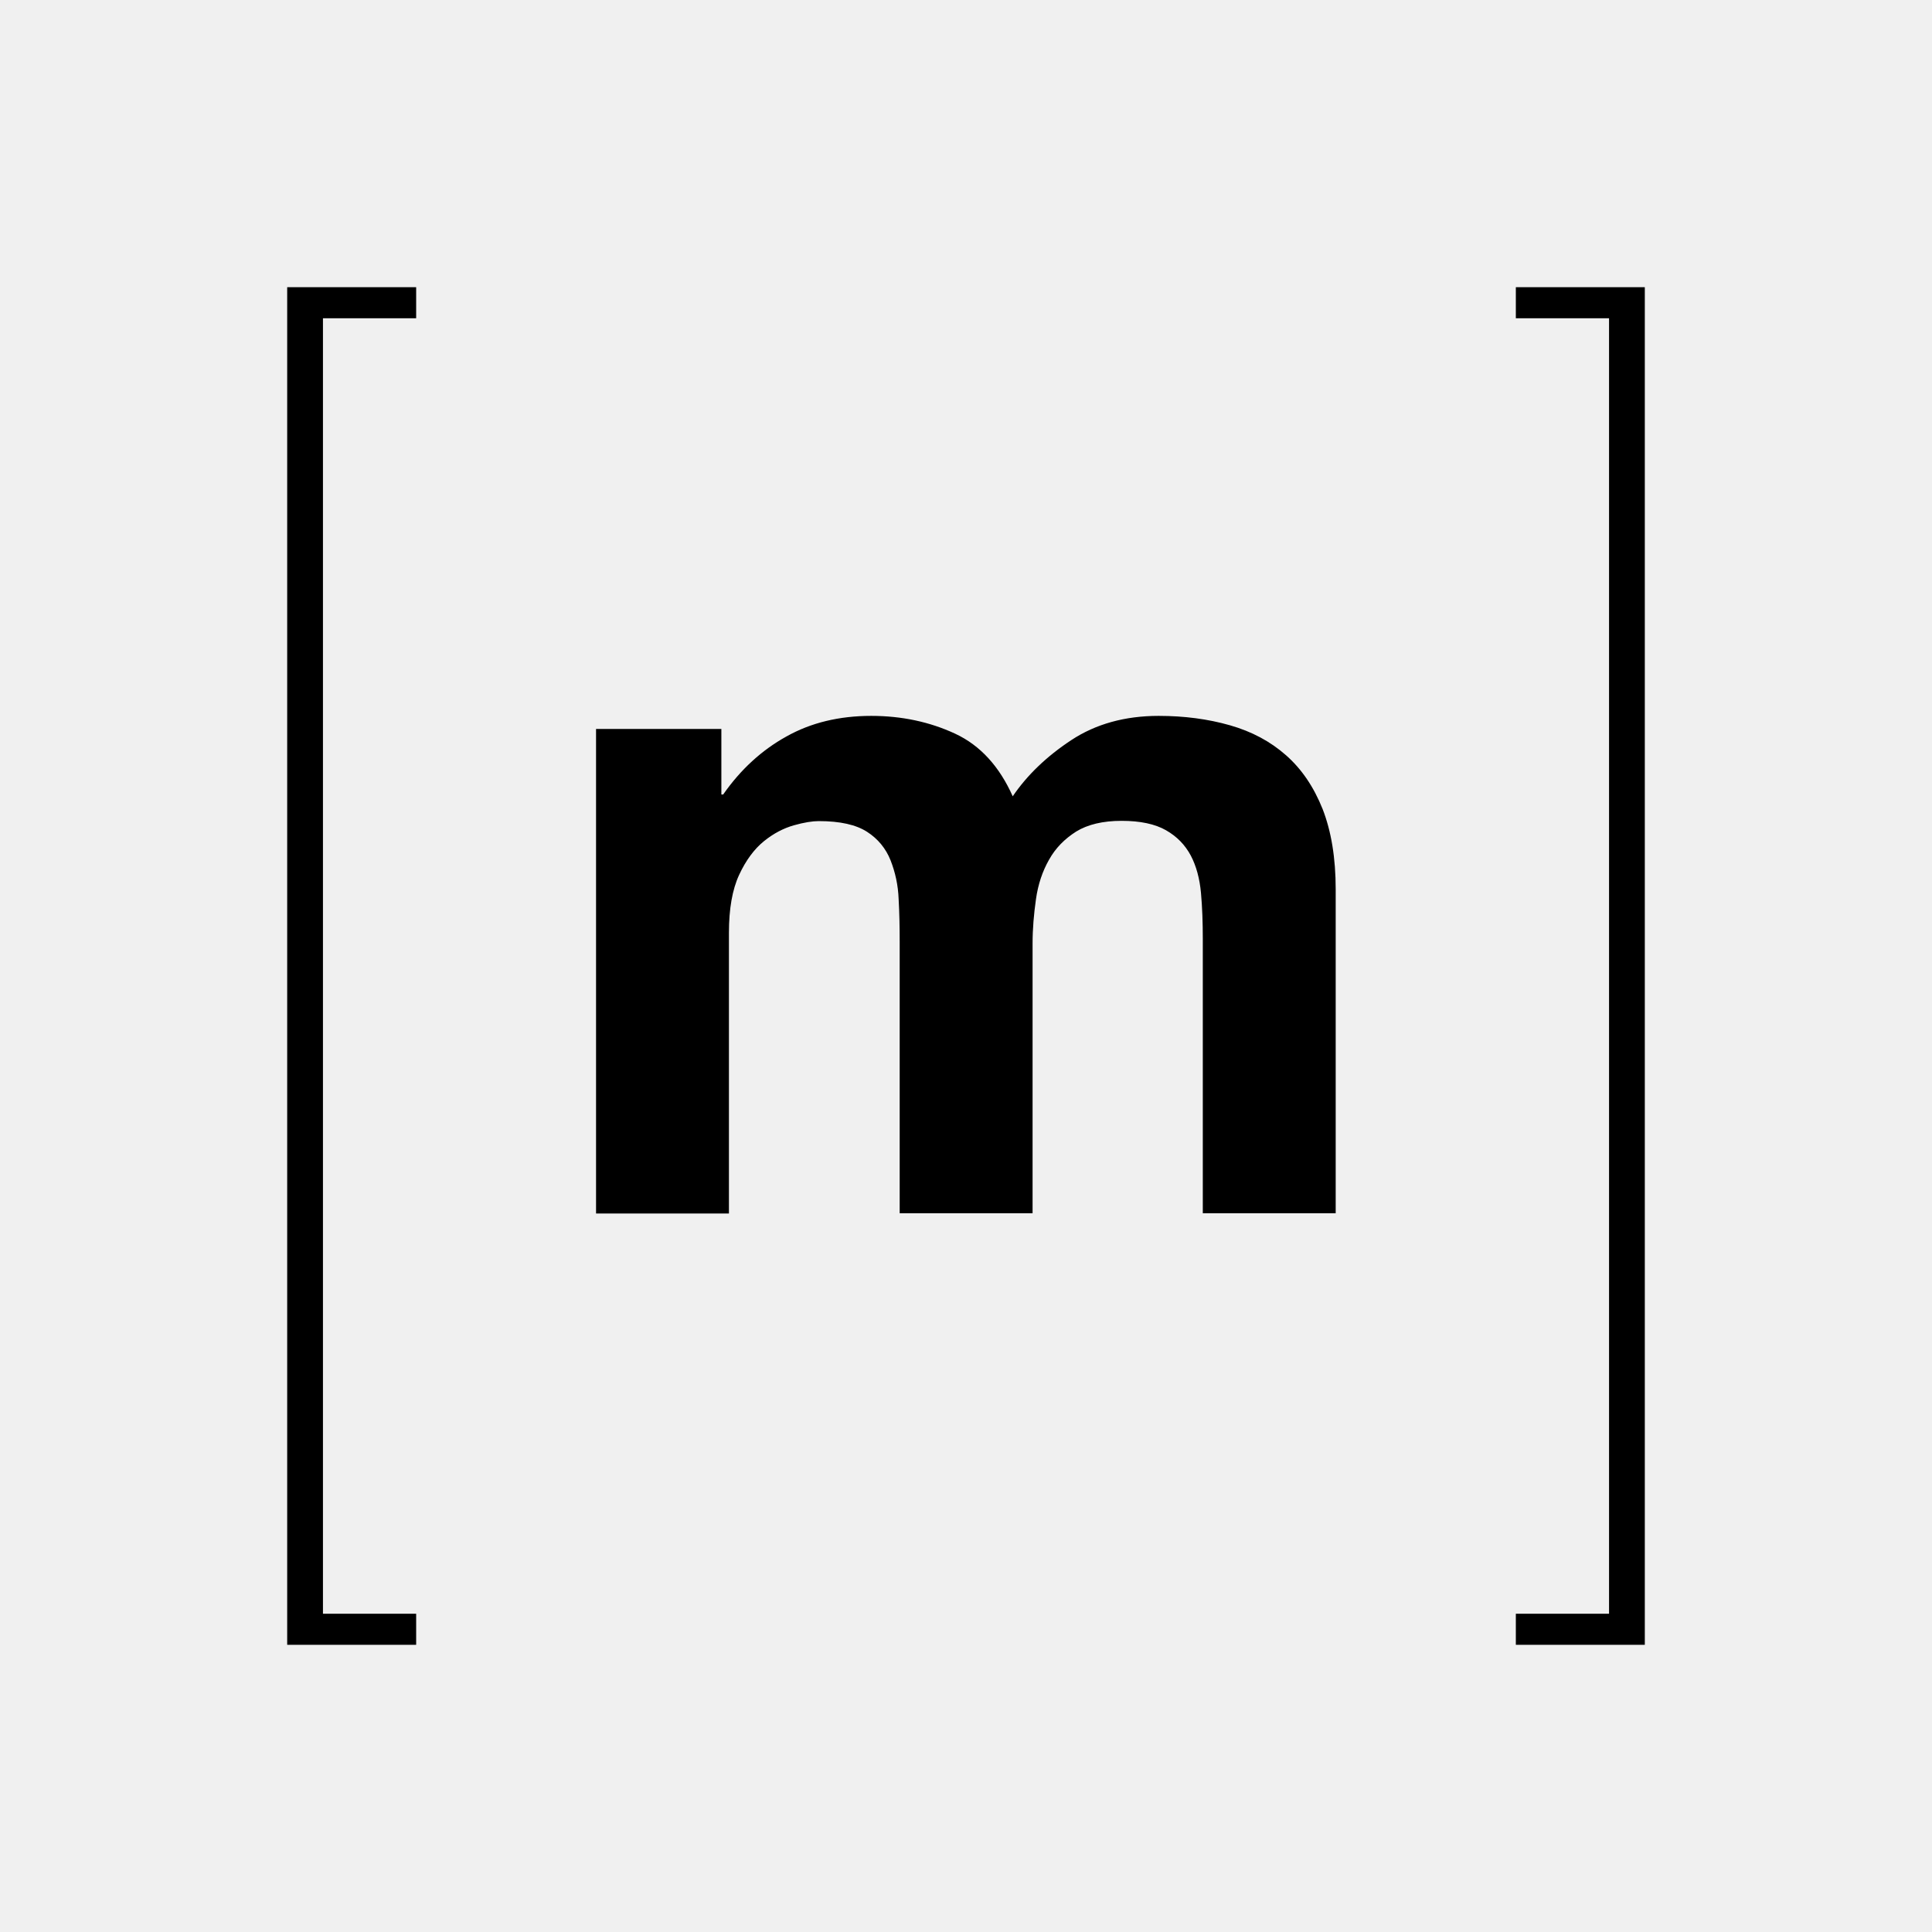
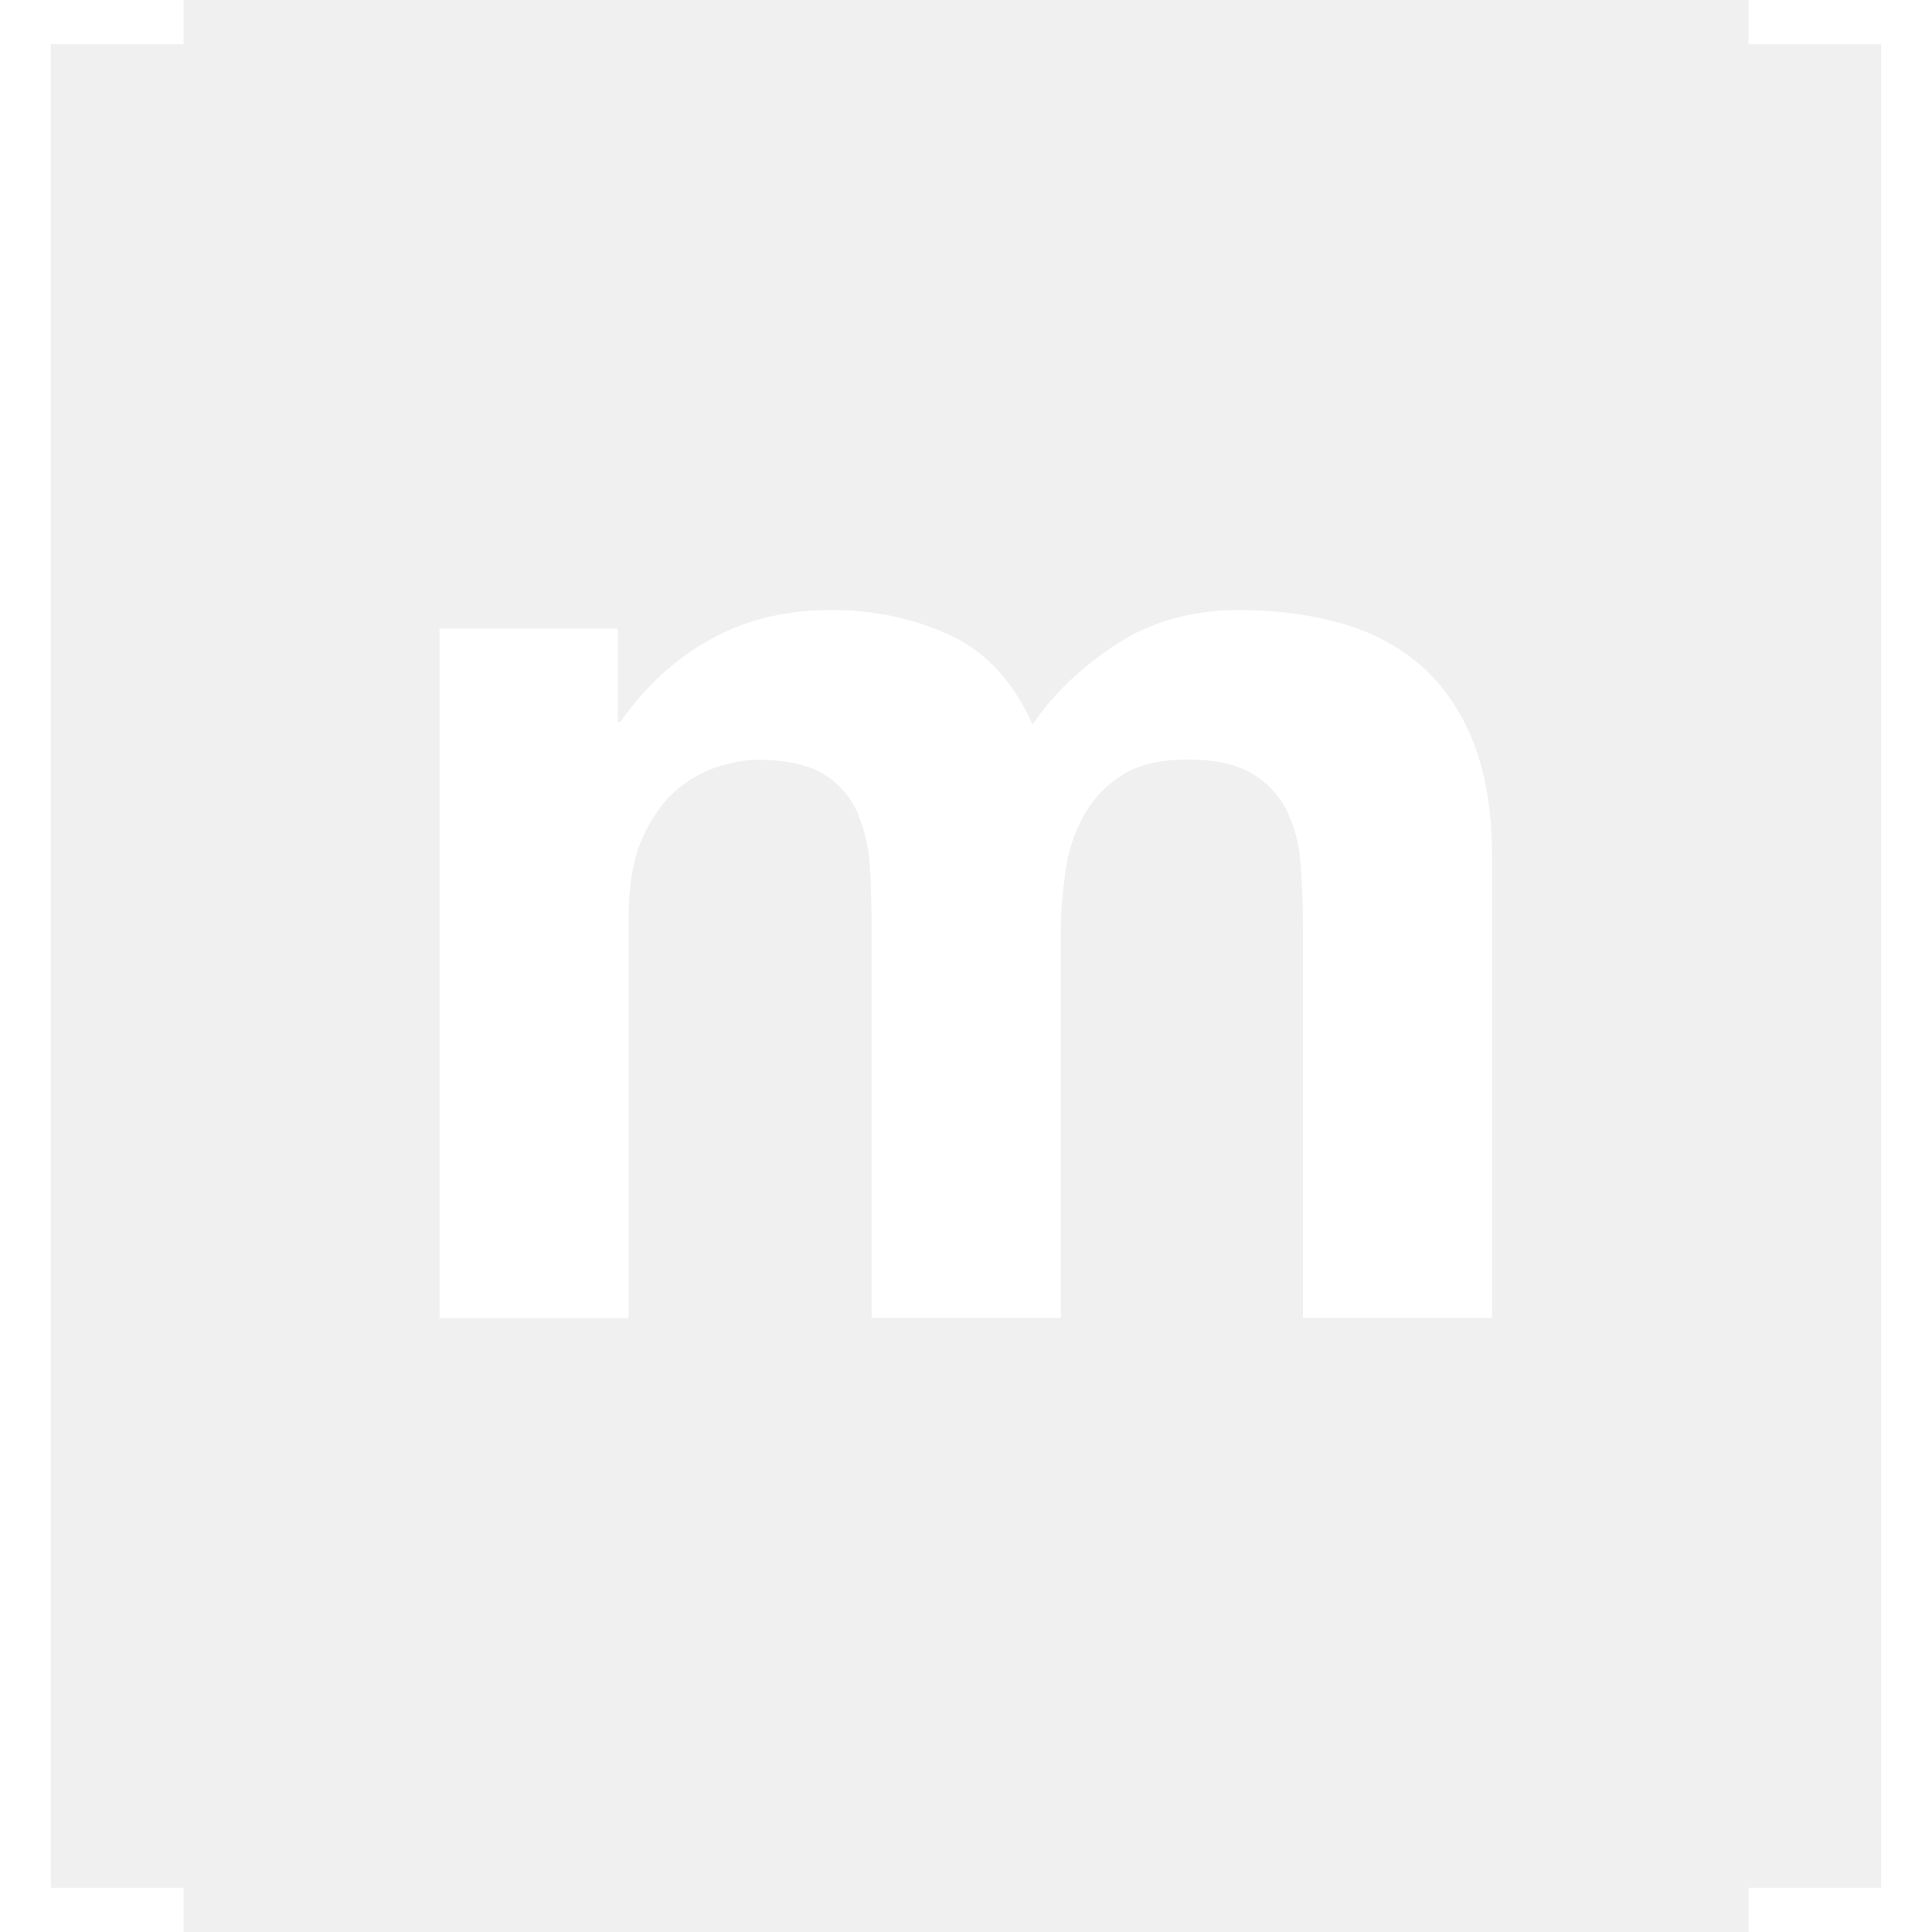
- <svg xmlns="http://www.w3.org/2000/svg" viewBox="-110 -110 740 740" fill="none">
-   <path fill="#000" d="M13.7 11.9v496.2h35.7V520H0V0h49.4v11.9H13.7Z" />
-   <path fill="#000" d="M166.3 169.2v25.1h.7c6.7-9.6 14.8-17 24.2-22.2 9.4-5.3 20.3-7.9 32.5-7.9 11.7 0 22.4 2.3 32.1 6.8 9.7 4.5 17 12.6 22.1 24 5.5-8.1 13-15.3 22.4-21.5 9.4-6.2 20.6-9.3 33.5-9.3 9.8 0 18.9 1.2 27.3 3.6 8.4 2.4 15.5 6.2 21.5 11.5 6 5.3 10.6 12.1 14 20.6 3.3 8.5 5 18.7 5 30.7v124.1h-50.9V249.6c0-6.2-.2-12.1-.7-17.6-.5-5.5-1.8-10.3-3.9-14.3-2.2-4.1-5.3-7.3-9.5-9.7-4.2-2.4-9.9-3.6-17-3.6-7.2 0-13 1.4-17.4 4.1-4.4 2.8-7.9 6.3-10.4 10.8-2.5 4.4-4.2 9.4-5 15.1-.8 5.6-1.3 11.3-1.3 17v103.3h-50.9v-104c0-5.5-.1-10.9-.4-16.3-.2-5.4-1.3-10.3-3.1-14.9-1.8-4.5-4.8-8.2-9-10.9-4.2-2.7-10.3-4.1-18.5-4.1-2.4 0-5.6.5-9.5 1.6-3.9 1.1-7.8 3.1-11.5 6.1-3.7 3-6.9 7.3-9.5 12.9-2.6 5.6-3.9 13-3.9 22.1v107.6h-50.9V169.2h50.6Z" />
-   <path fill="#000" d="M506.3 508.1V11.9h-35.7V0H520v520h-49.4v-11.9h35.7Z" />
+ <svg xmlns="http://www.w3.org/2000/svg" role="img" viewBox="0 0 24 24">
+   <path fill="#ffffff" d="M.632.55v22.9H2.28V24H0V0h2.28v.55zm7.043 7.26v1.157h.033c.309-.443.683-.784 1.117-1.024.433-.245.936-.365 1.5-.365.54 0 1.033.107 1.481.314.448.208.785.582 1.02 1.108.254-.374.6-.706 1.034-.992.434-.287.95-.43 1.546-.43.453 0 .872.056 1.26.167.388.11.716.286.993.53.276.245.489.559.646.951.152.392.23.863.23 1.417v5.728h-2.349V11.52c0-.286-.01-.559-.032-.812a1.755 1.755 0 0 0-.18-.66 1.106 1.106 0 0 0-.438-.448c-.194-.11-.457-.166-.785-.166-.332 0-.6.064-.803.189a1.38 1.38 0 0 0-.48.499 1.946 1.946 0 0 0-.231.696 5.56 5.56 0 0 0-.06.785v4.768h-2.35v-4.8c0-.254-.004-.503-.018-.752a2.074 2.074 0 0 0-.143-.688 1.052 1.052 0 0 0-.415-.503c-.194-.125-.476-.19-.854-.19-.111 0-.259.024-.439.074-.18.051-.36.143-.53.282-.171.138-.319.337-.439.595-.12.259-.18.6-.18 1.02v4.966H5.46V7.81zm15.693 15.64V.55H21.72V0H24v24h-2.28v-.55z" />
</svg>
